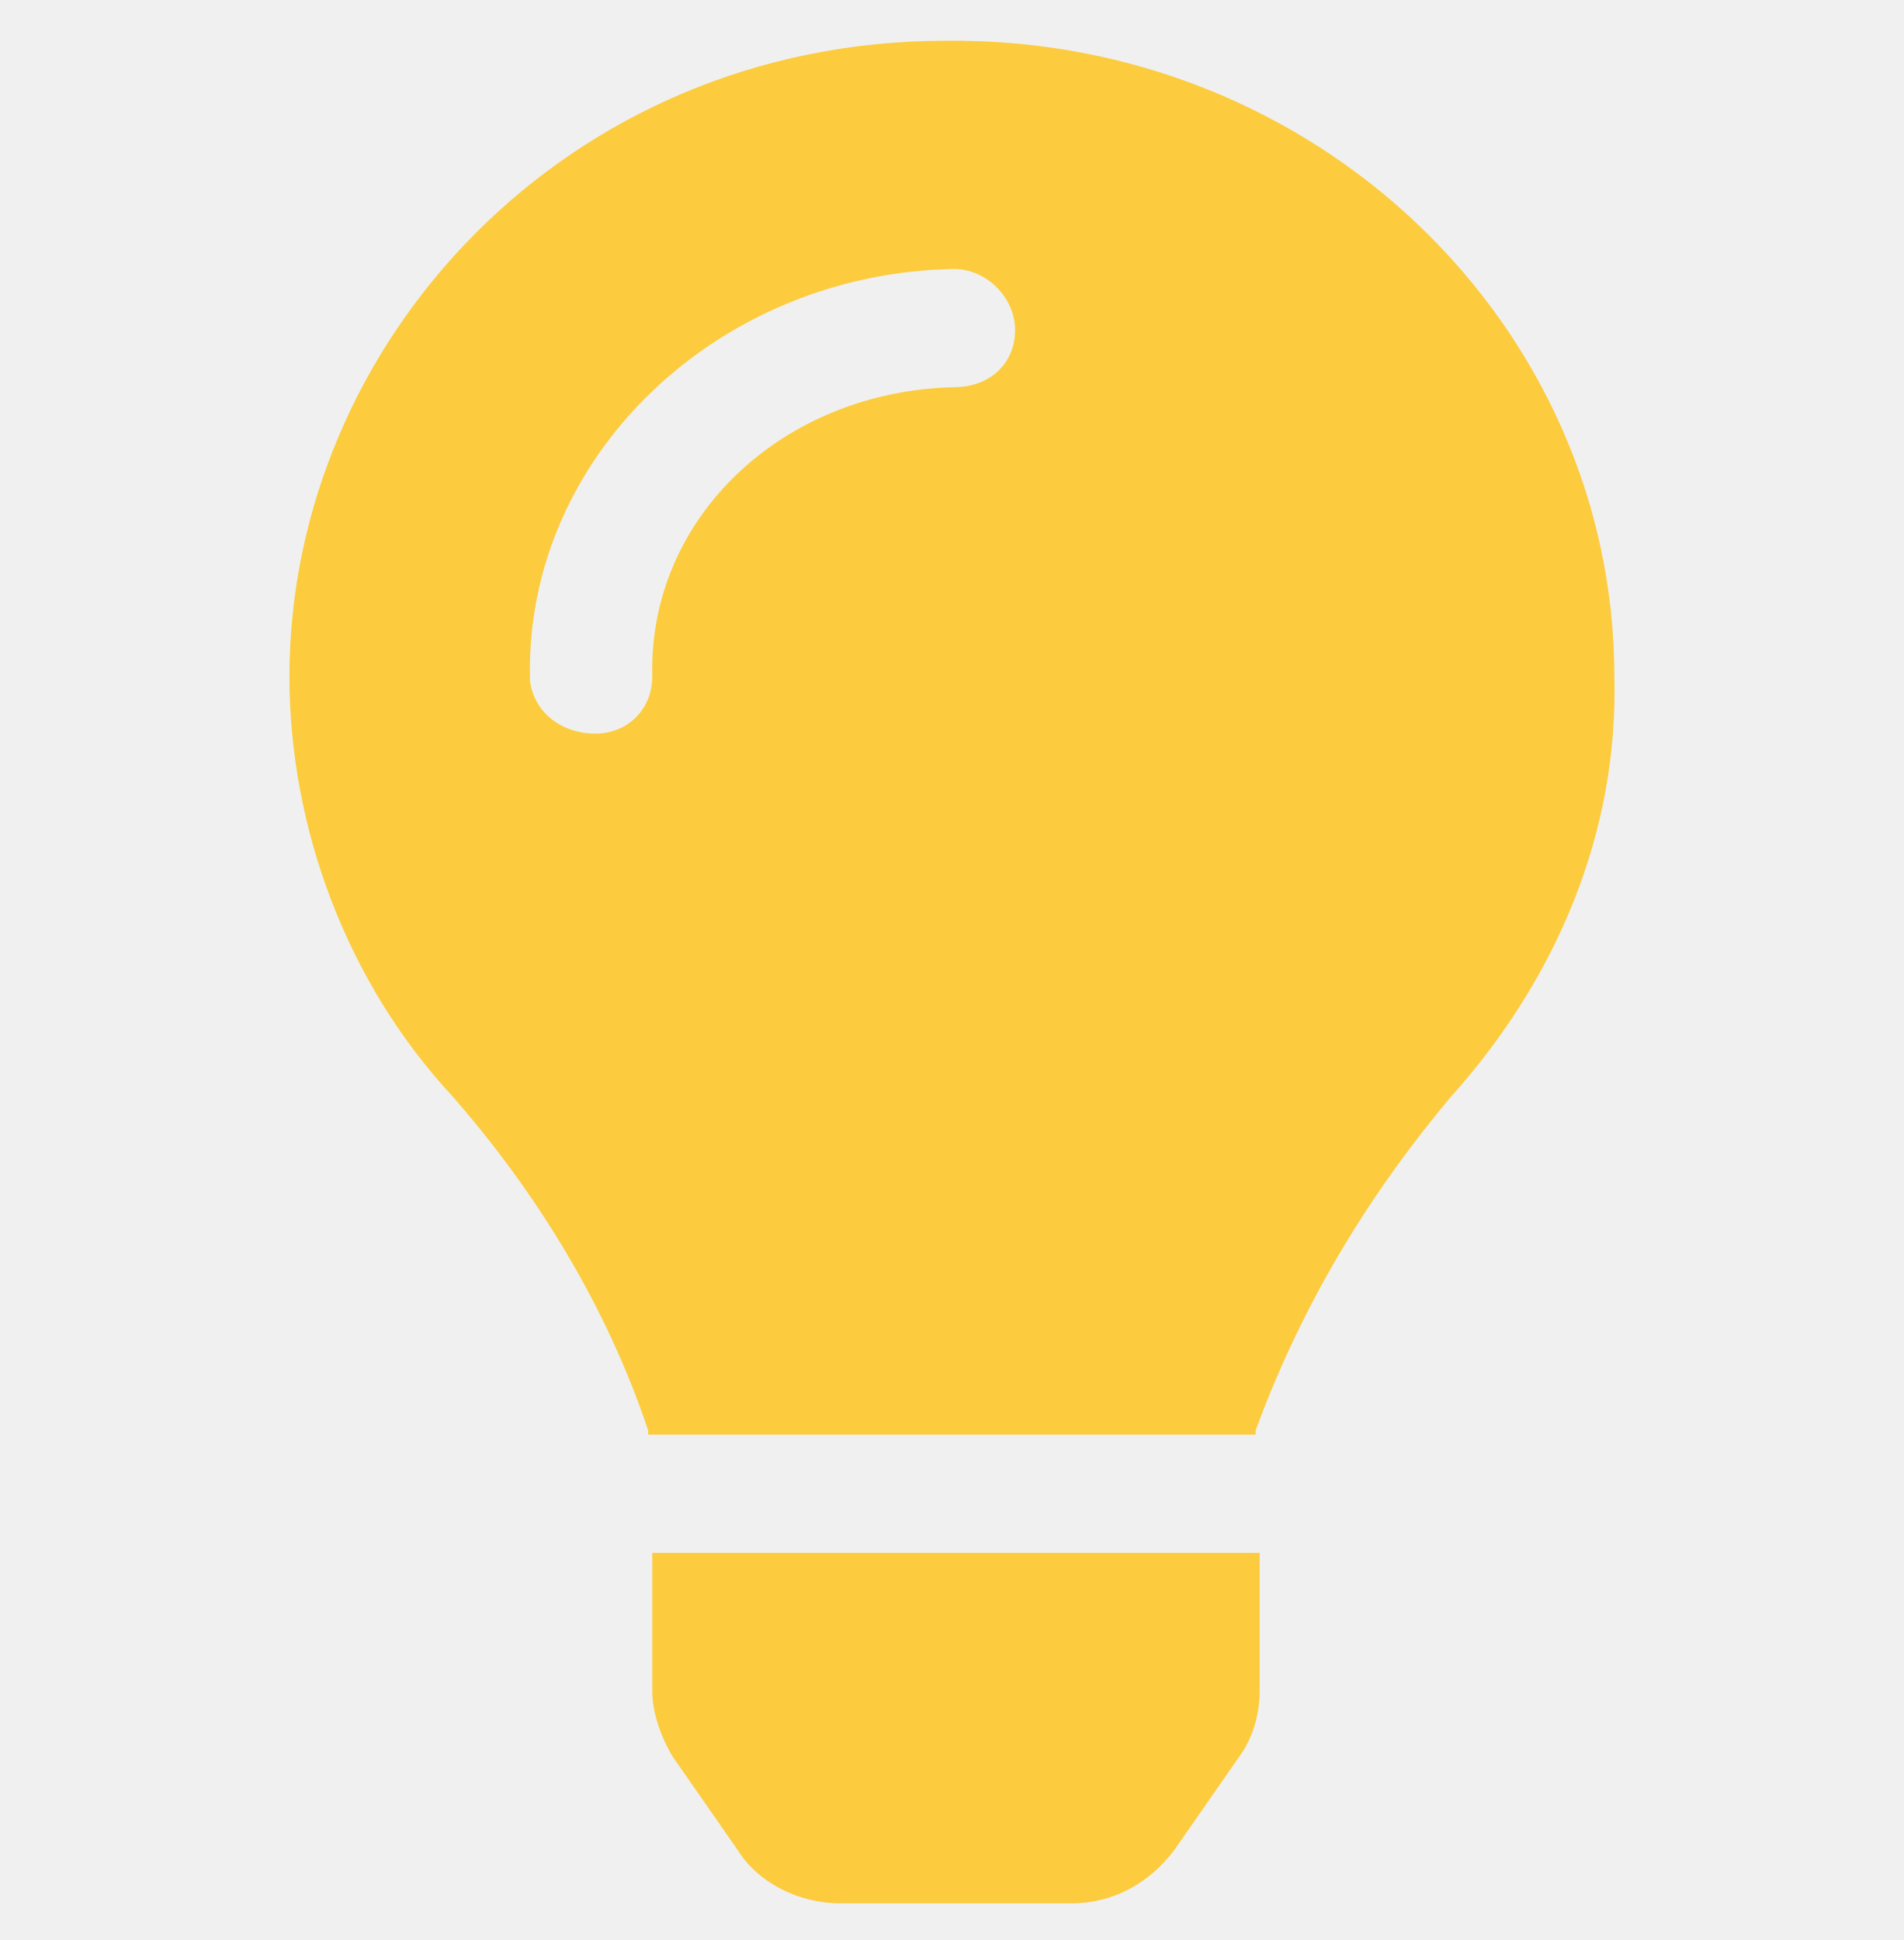
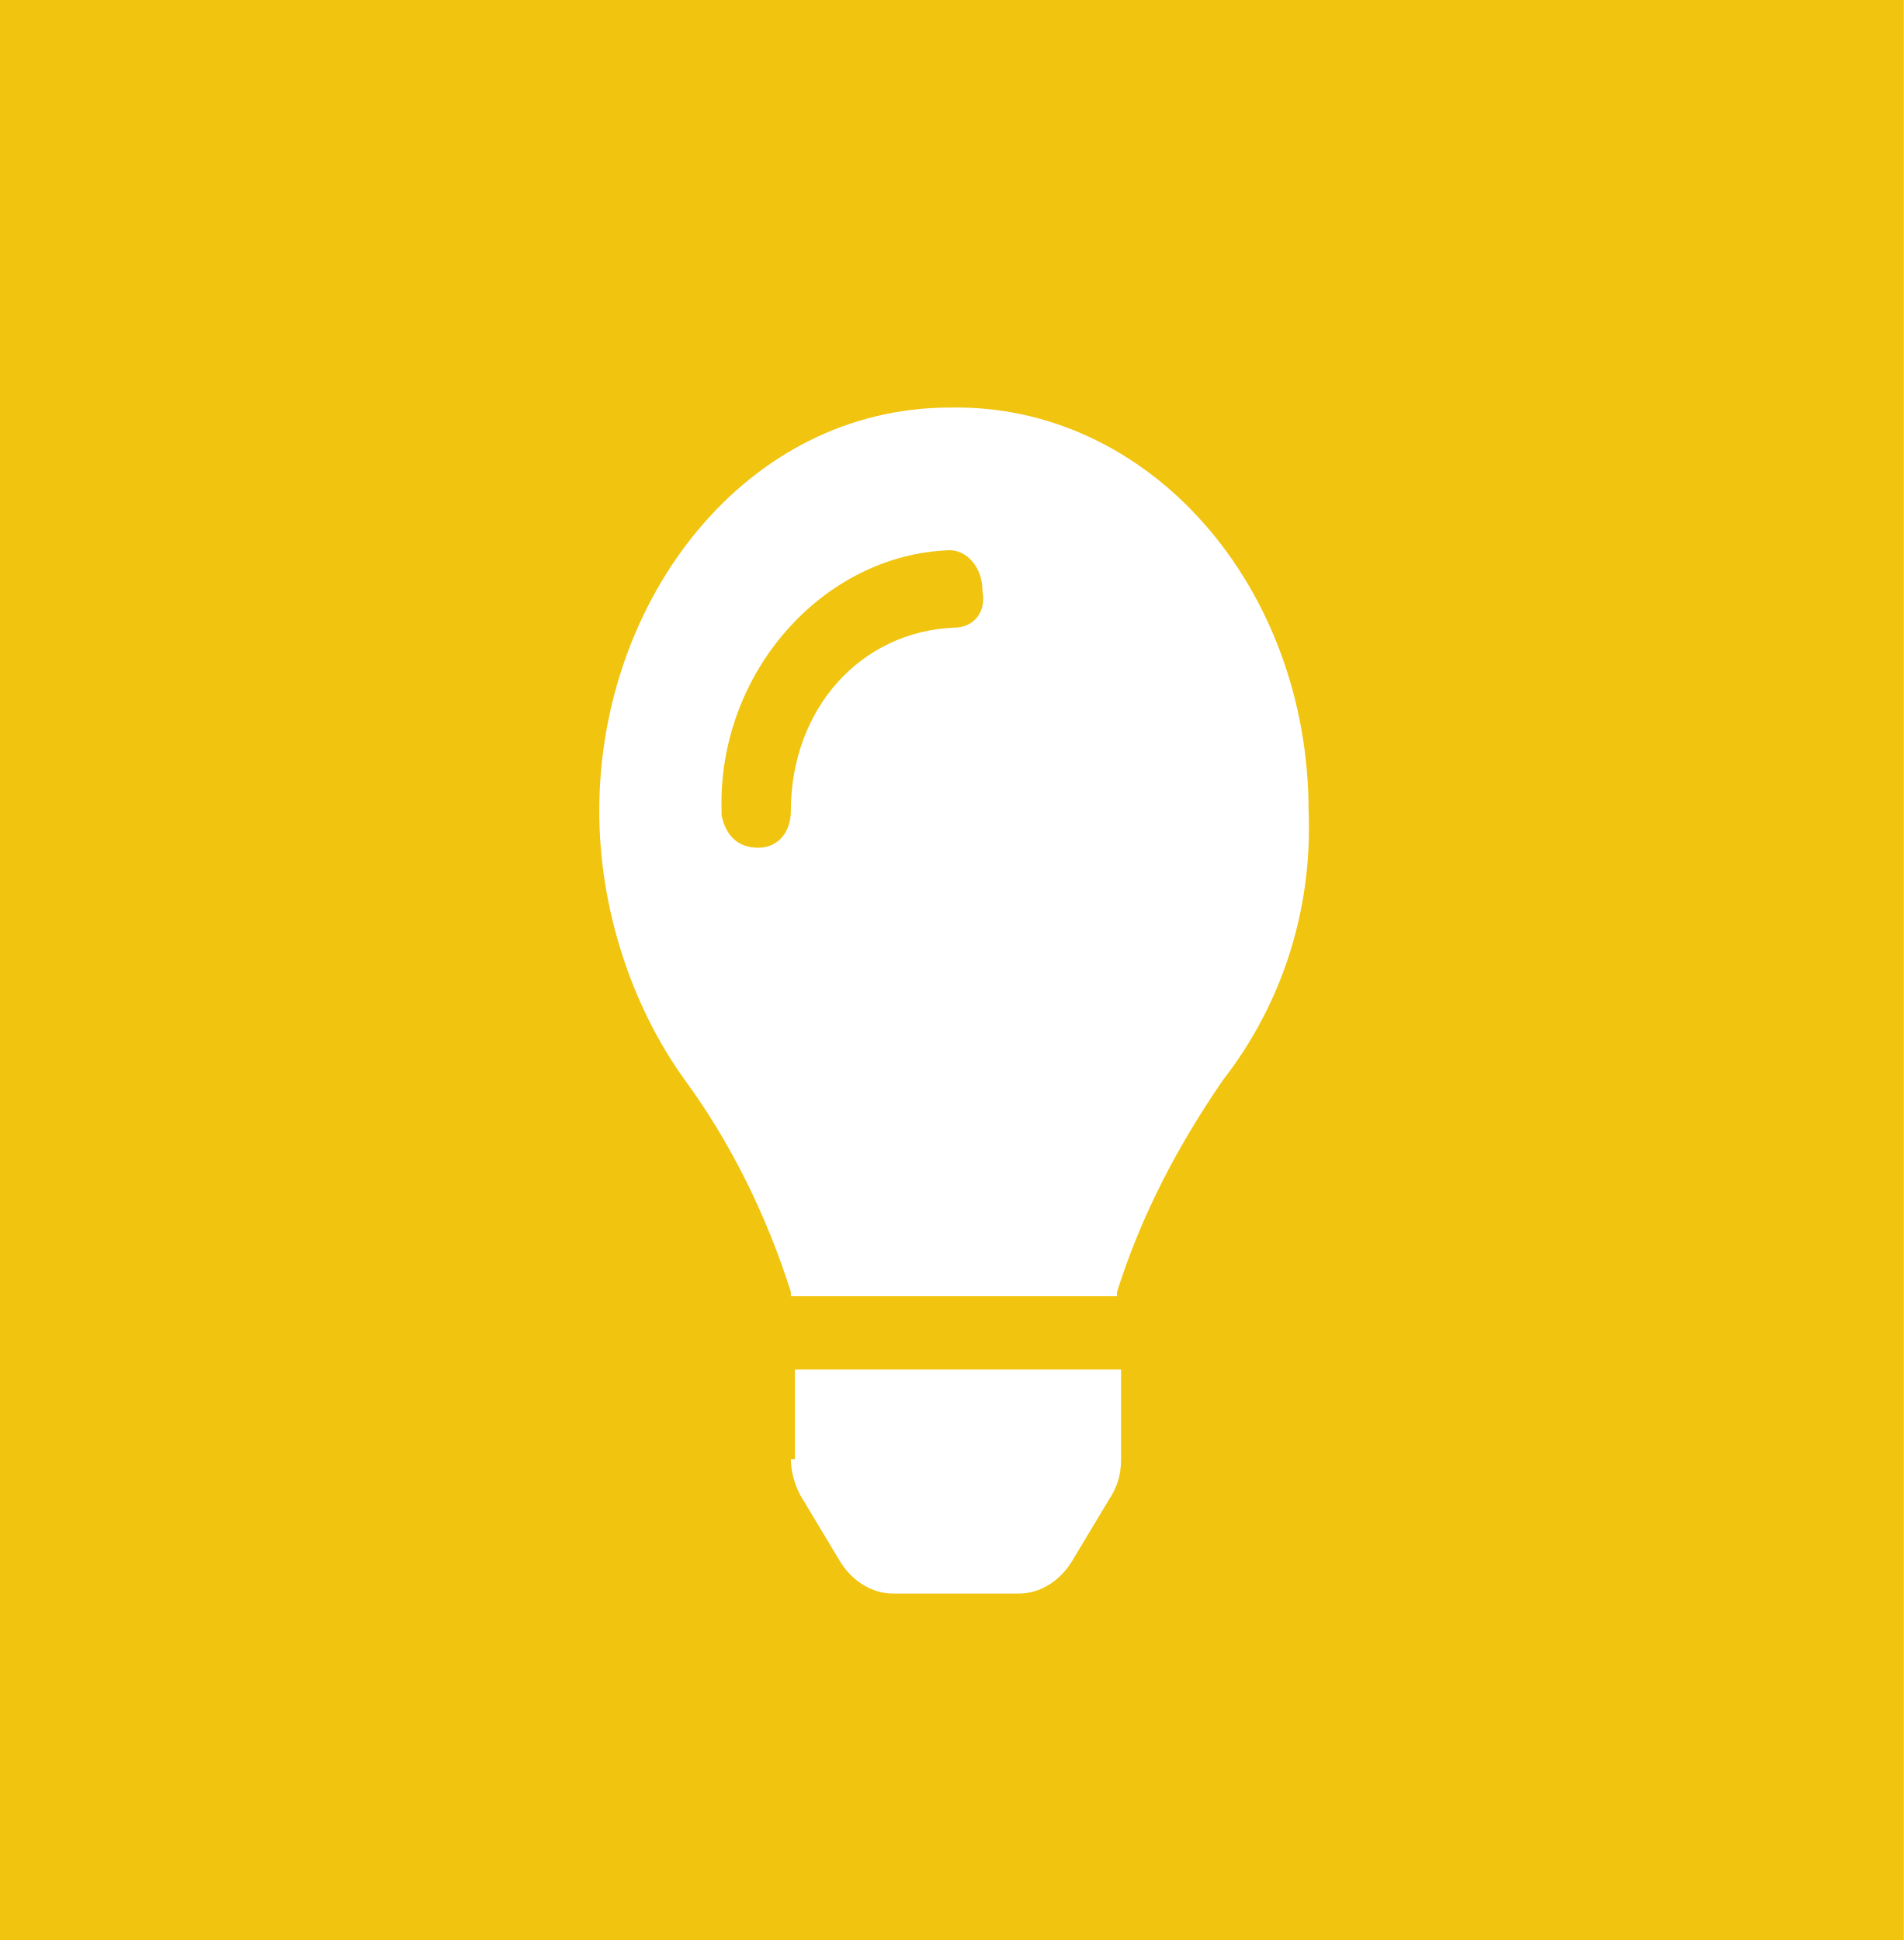
<svg xmlns="http://www.w3.org/2000/svg" version="1.1" id="Layer_1" x="0px" y="0px" viewBox="0 0 46.7 47.6" style="enable-background:new 0 0 46.7 47.6;" xml:space="preserve">
  <style type="text/css">
- 	.st0{opacity:0.8;fill:#FFC312;enable-background:new    ;}
+ 	.st0{fill:#F1C40F;}
+ 	.st1{fill:#FFFFFF;enable-background:new    ;}
</style>
-   <path id="Icon_awesome-lightbulb" class="st0" d="M16,41.5c0,0.5,0.2,1.1,0.5,1.6l1.6,2.3c0.5,0.8,1.5,1.3,2.5,1.3h5.7  c1,0,1.9-0.5,2.5-1.3l1.6-2.3c0.3-0.4,0.5-1,0.5-1.6v-3.4H16V41.5z M7.1,16.6c0,3.7,1.4,7.5,4,10.3c2.1,2.4,3.8,5.2,4.8,8.2v0.1  h14.9v-0.1c1.1-3,2.7-5.7,4.8-8.2c2.6-2.9,4.1-6.5,4-10.3C39.6,8,32.3,0.9,23.2,1C13.9,1,7.1,8.4,7.1,16.6z M23.4,9.5  c-4.2,0.1-7.5,3.2-7.4,7.1c0,0.8-0.6,1.4-1.4,1.4s-1.5-0.5-1.6-1.3v-0.1c-0.1-5.4,4.6-9.9,10.4-10c0.8,0,1.5,0.7,1.5,1.5  S24.3,9.5,23.4,9.5z" />
+   <rect class="st0" width="46.7" height="47.6" />
+   <path id="Icon_awesome-lightbulb" class="st1" d="M19.4,35.8c0,0.3,0.1,0.7,0.3,1l0.9,1.5c0.3,0.5,0.8,0.8,1.3,0.8H25  c0.5,0,1-0.3,1.3-0.8l0.9-1.5c0.2-0.3,0.3-0.6,0.3-1v-2.2h-8V35.8z M14.7,19.9c0,2.4,0.8,4.8,2.1,6.6c1.1,1.5,2,3.3,2.6,5.2v0.1h8  v-0.1c0.6-1.9,1.5-3.6,2.6-5.2c1.4-1.8,2.2-4.1,2.1-6.6c0-5.5-3.9-10-8.8-9.9C18.3,10,14.7,14.7,14.7,19.9z M23.4,15.4  c-2.3,0.1-4,2-4,4.5c0,0.5-0.3,0.9-0.8,0.9s-0.8-0.3-0.9-0.8v-0.1c-0.1-3.4,2.5-6.3,5.6-6.4c0.4,0,0.8,0.4,0.8,1  C24.2,15,23.9,15.4,23.4,15.4z" />
</svg>
